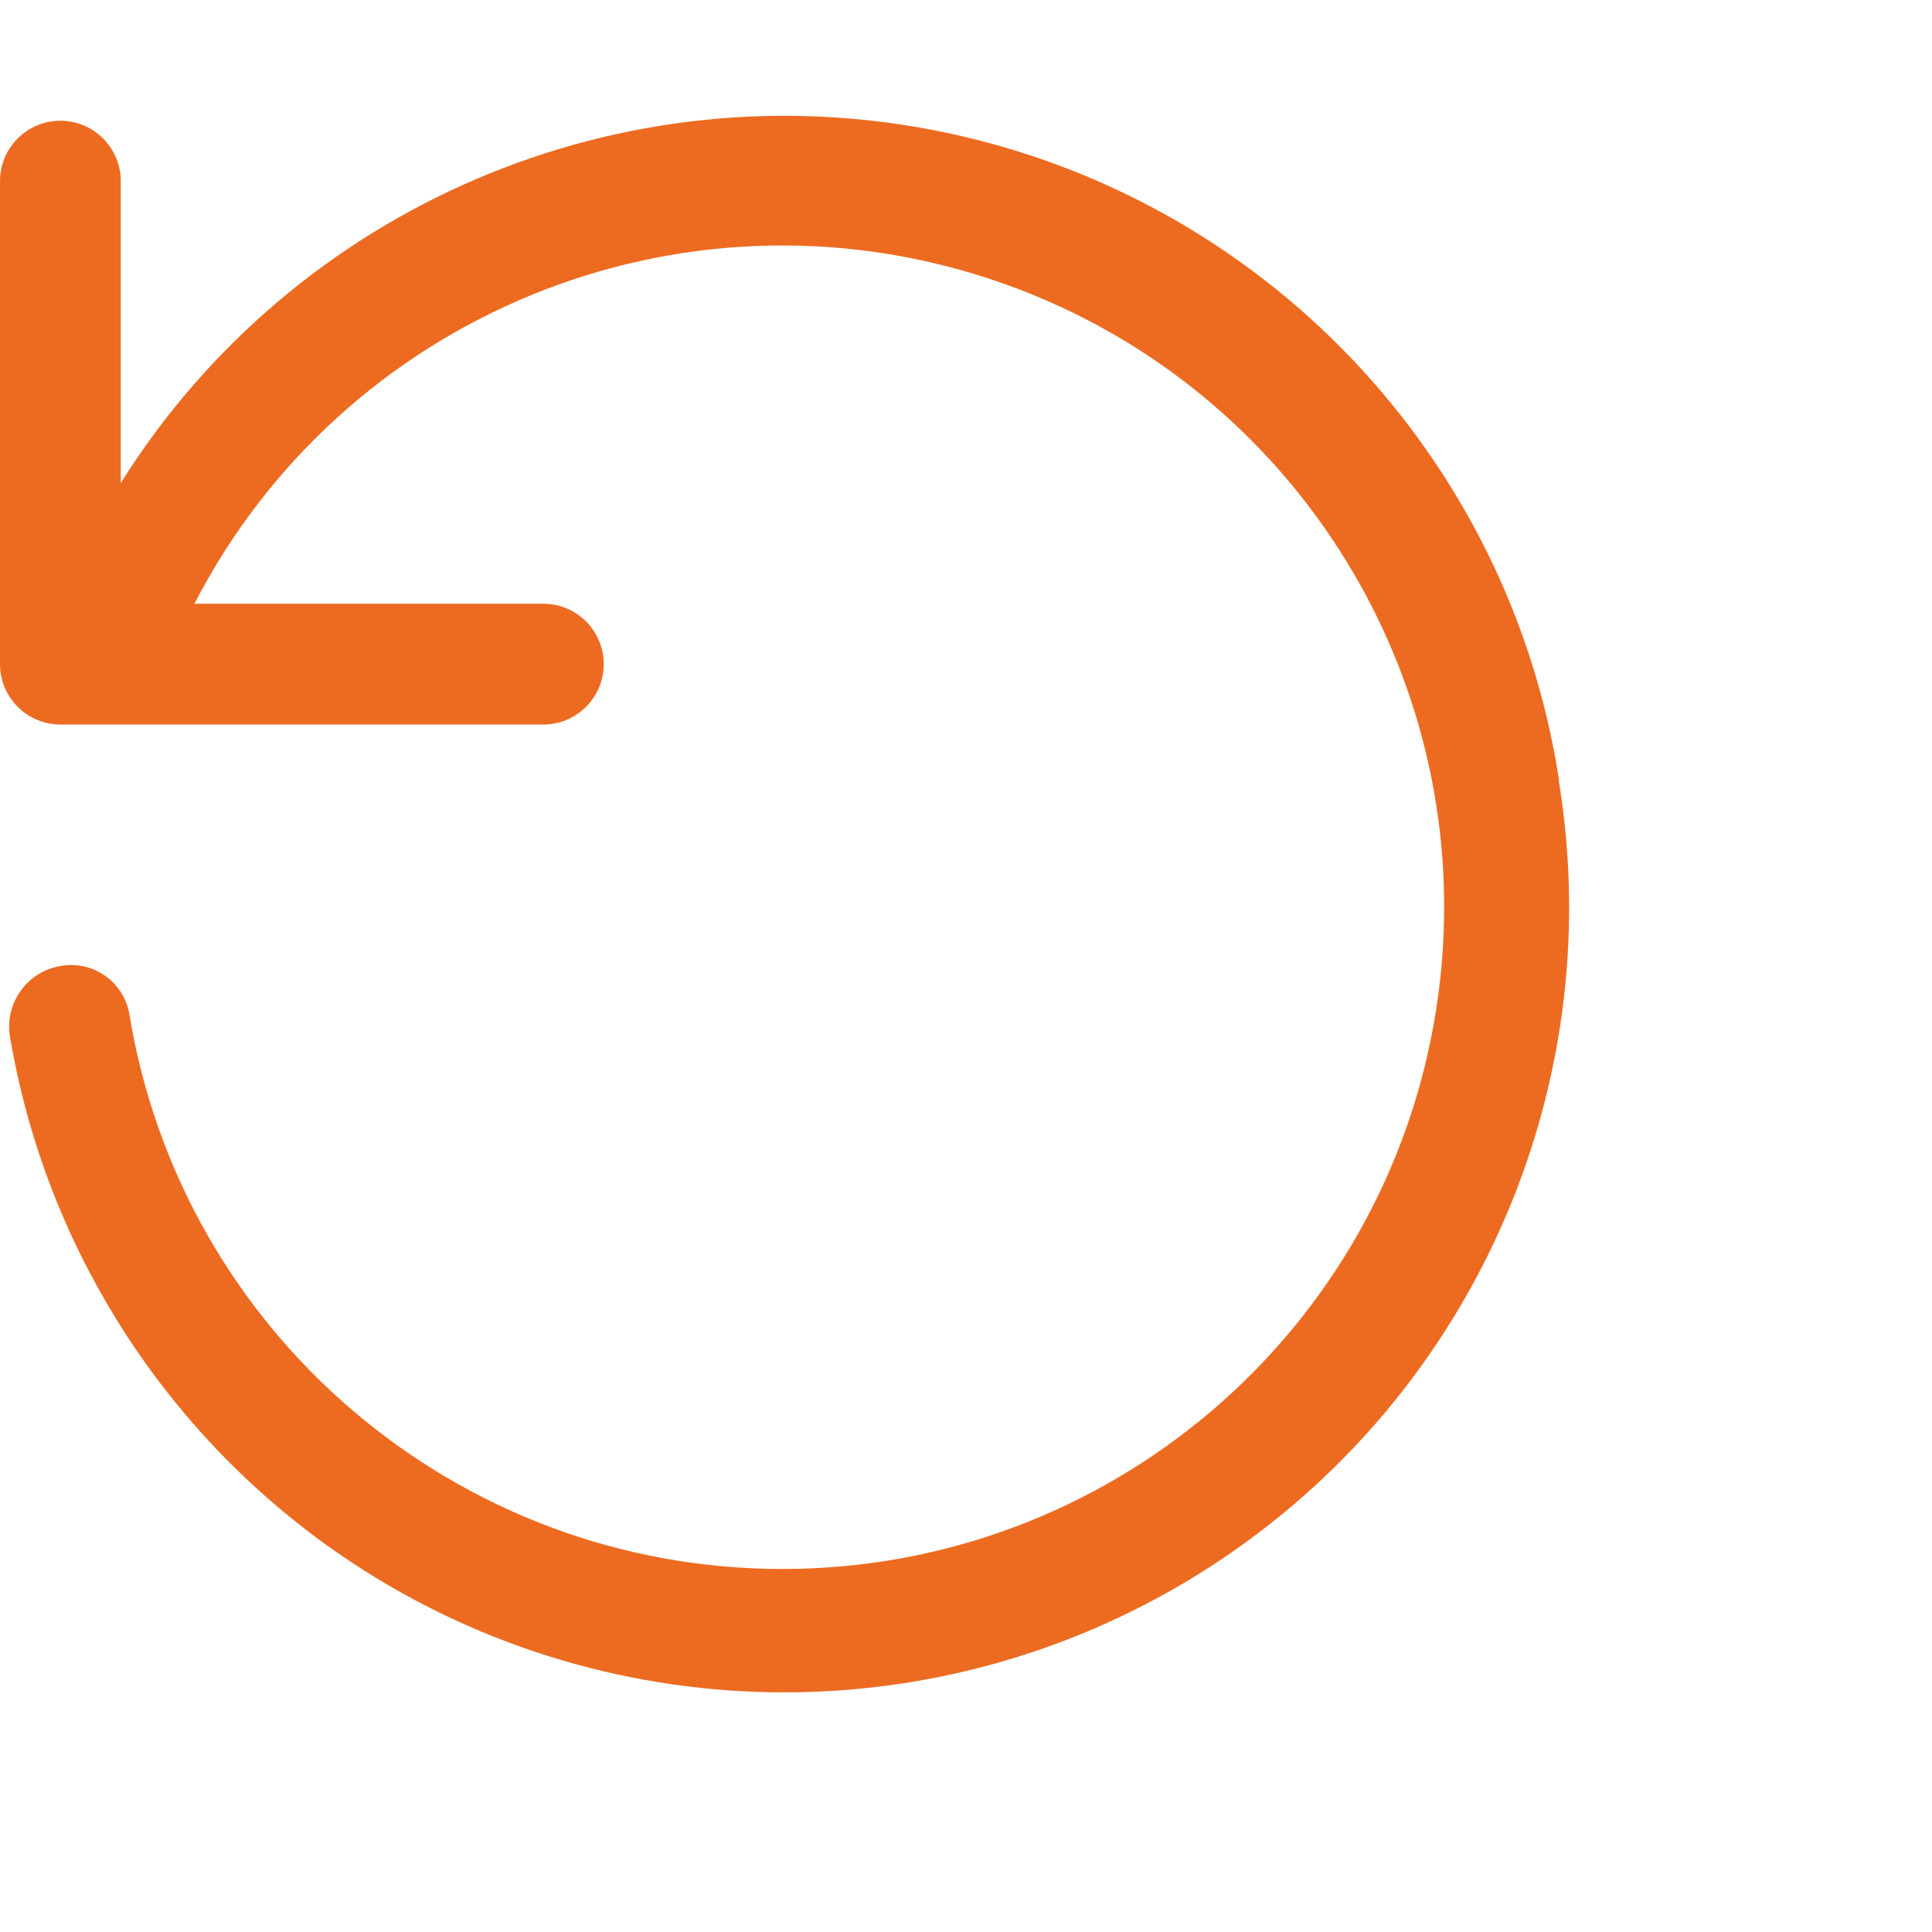
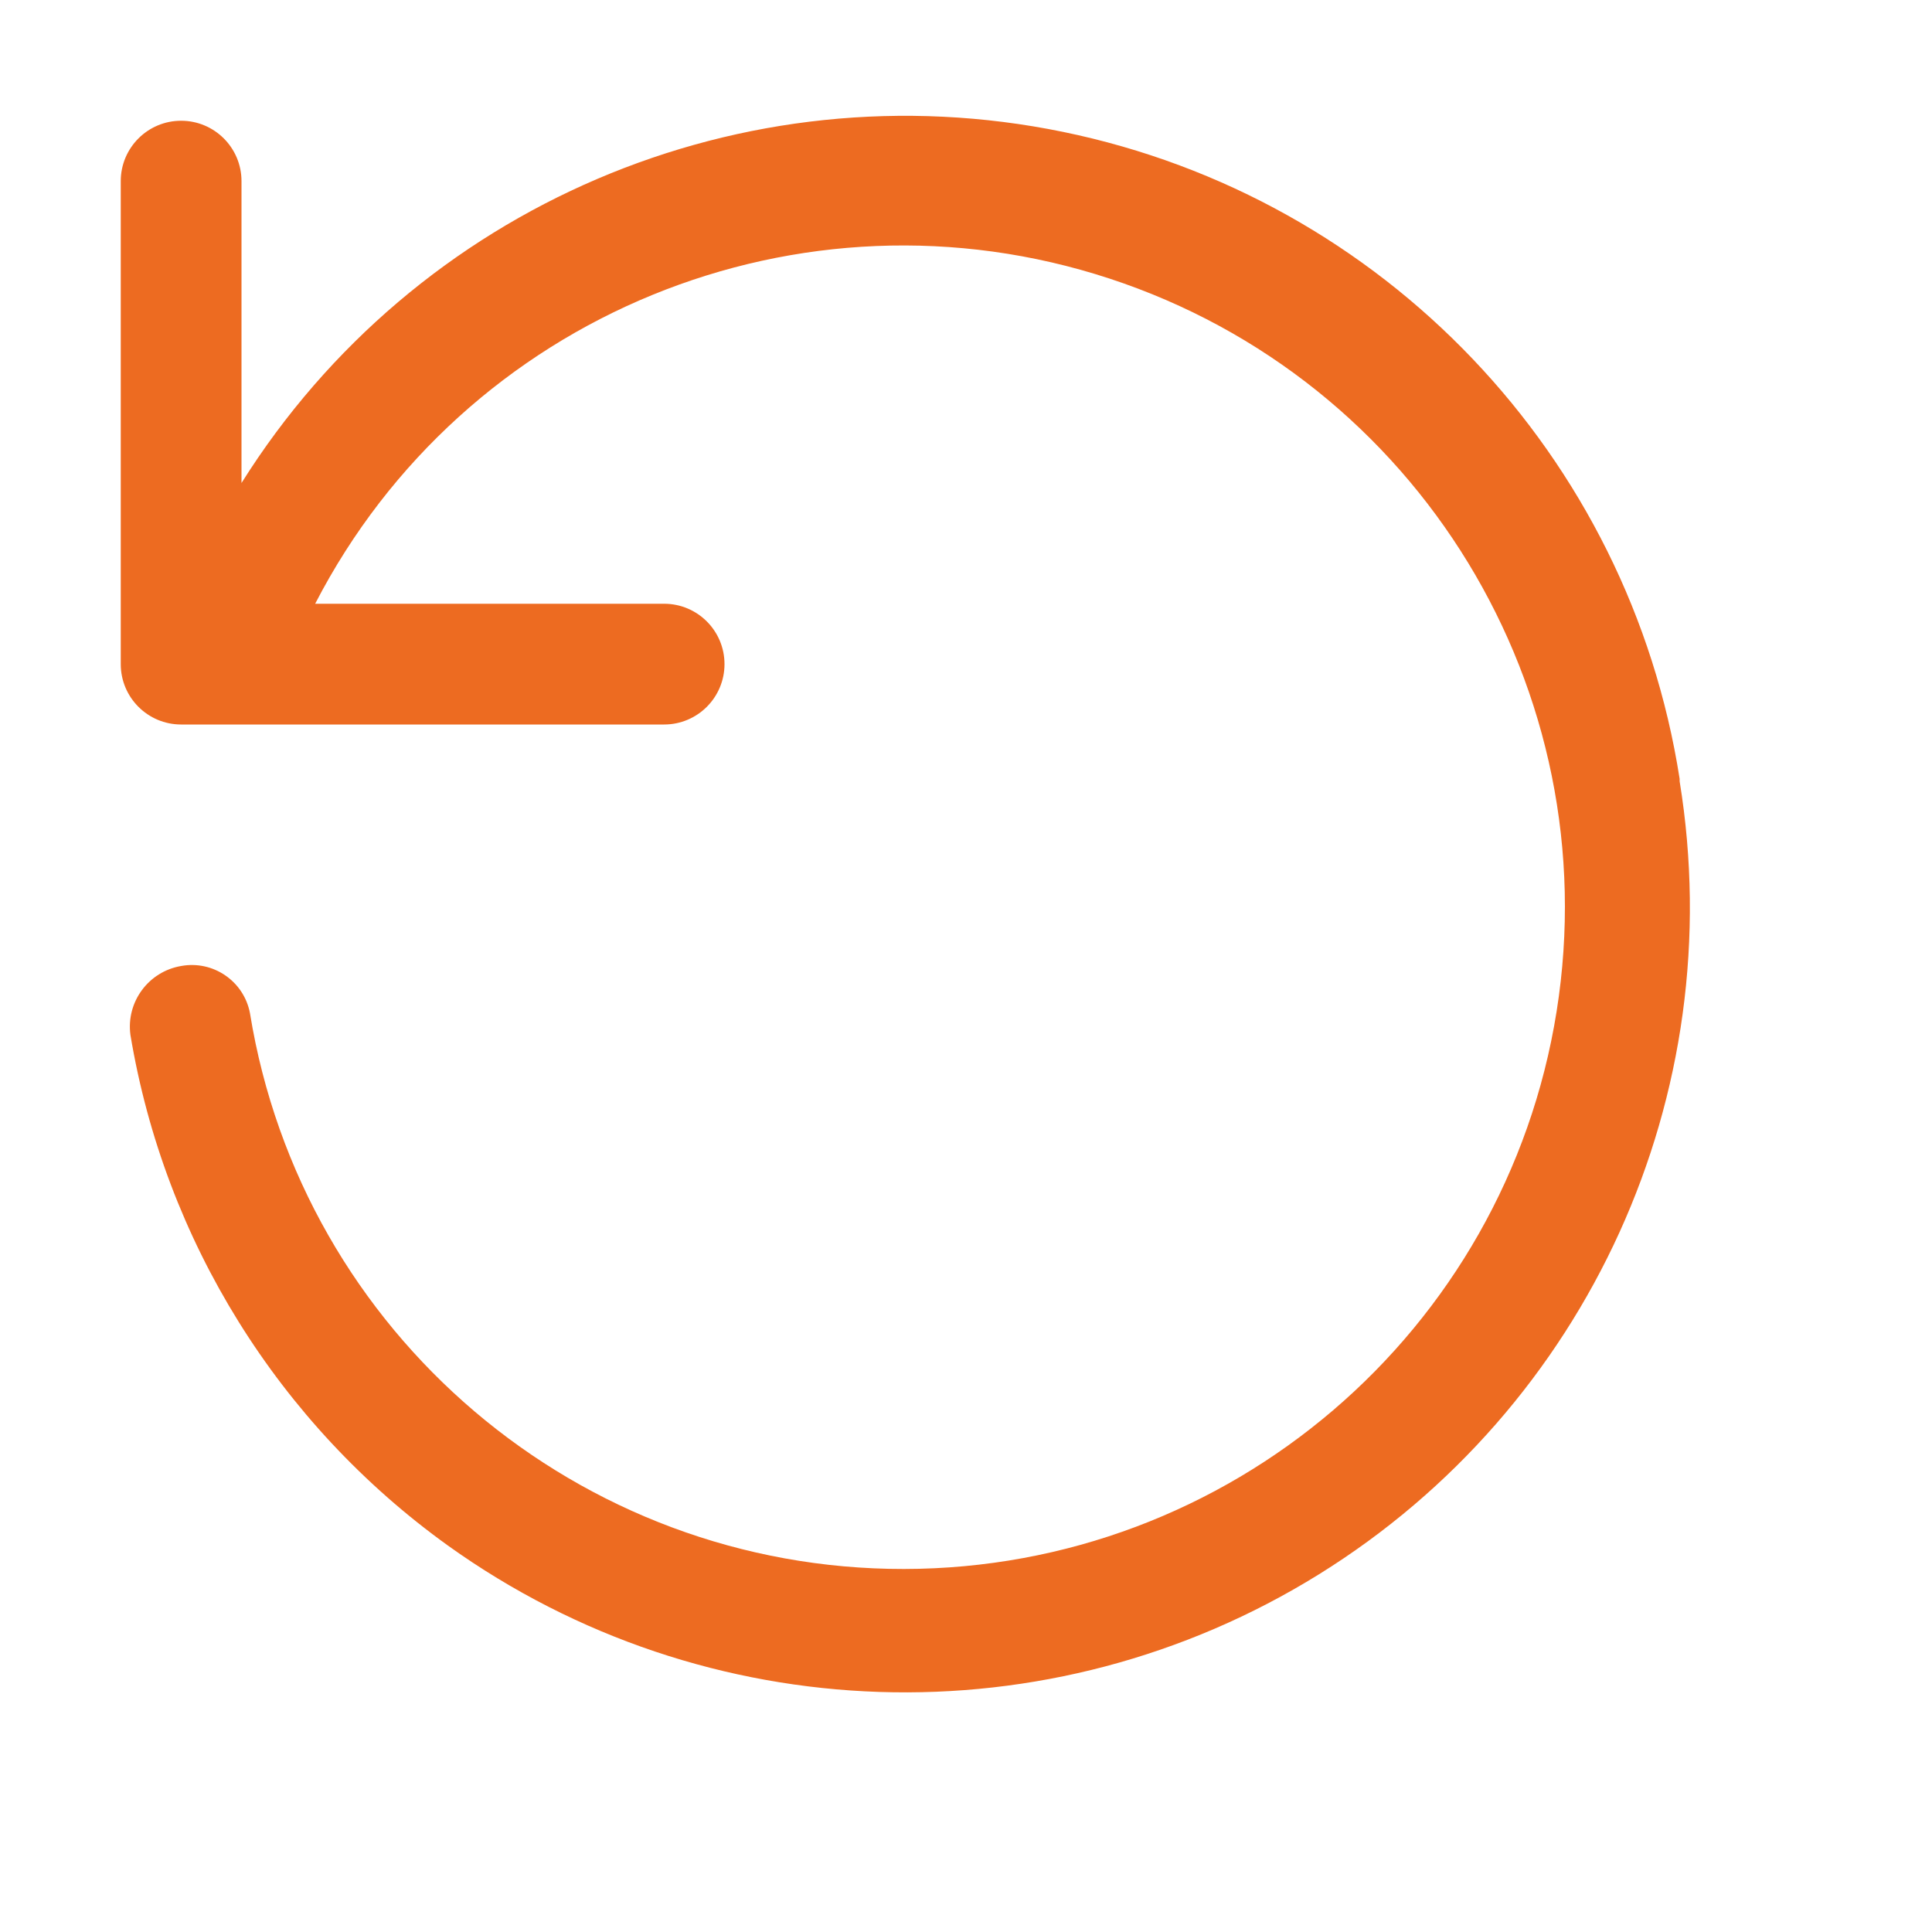
<svg xmlns="http://www.w3.org/2000/svg" viewBox="0 0 16 16">
-   <path d="M12.91,6.45A6.49,6.49,0,0,0,1,4V1.5A.5.5,0,0,0,.5,1a.5.5,0,0,0-.5.5v4A.5.5,0,0,0,.5,6h4a.5.5,0,0,0,0-1H1.61a5.48,5.48,0,1,1-.54,3.39A.49.49,0,0,0,.5,8a.51.51,0,0,0-.42.57,6.53,6.53,0,0,0,2.63,4.23,6.5,6.5,0,0,0,10.2-6.33Z" style="fill:#ed6b21" />
+   <path d="M13.91,6.45A6.49,6.49,0,0,0,2,4V1.5a.5.5,0,0,0-1,0v4a.5.5,0,0,0,.5.5h4a.5.5,0,0,0,0-1H2.61a5.48,5.48,0,1,1-.54,3.39A.49.49,0,0,0,1.5,8a.51.51,0,0,0-.42.57,6.53,6.53,0,0,0,2.63,4.23,6.5,6.5,0,0,0,10.2-6.33Z" style="fill:#ed6b21" />
</svg>
